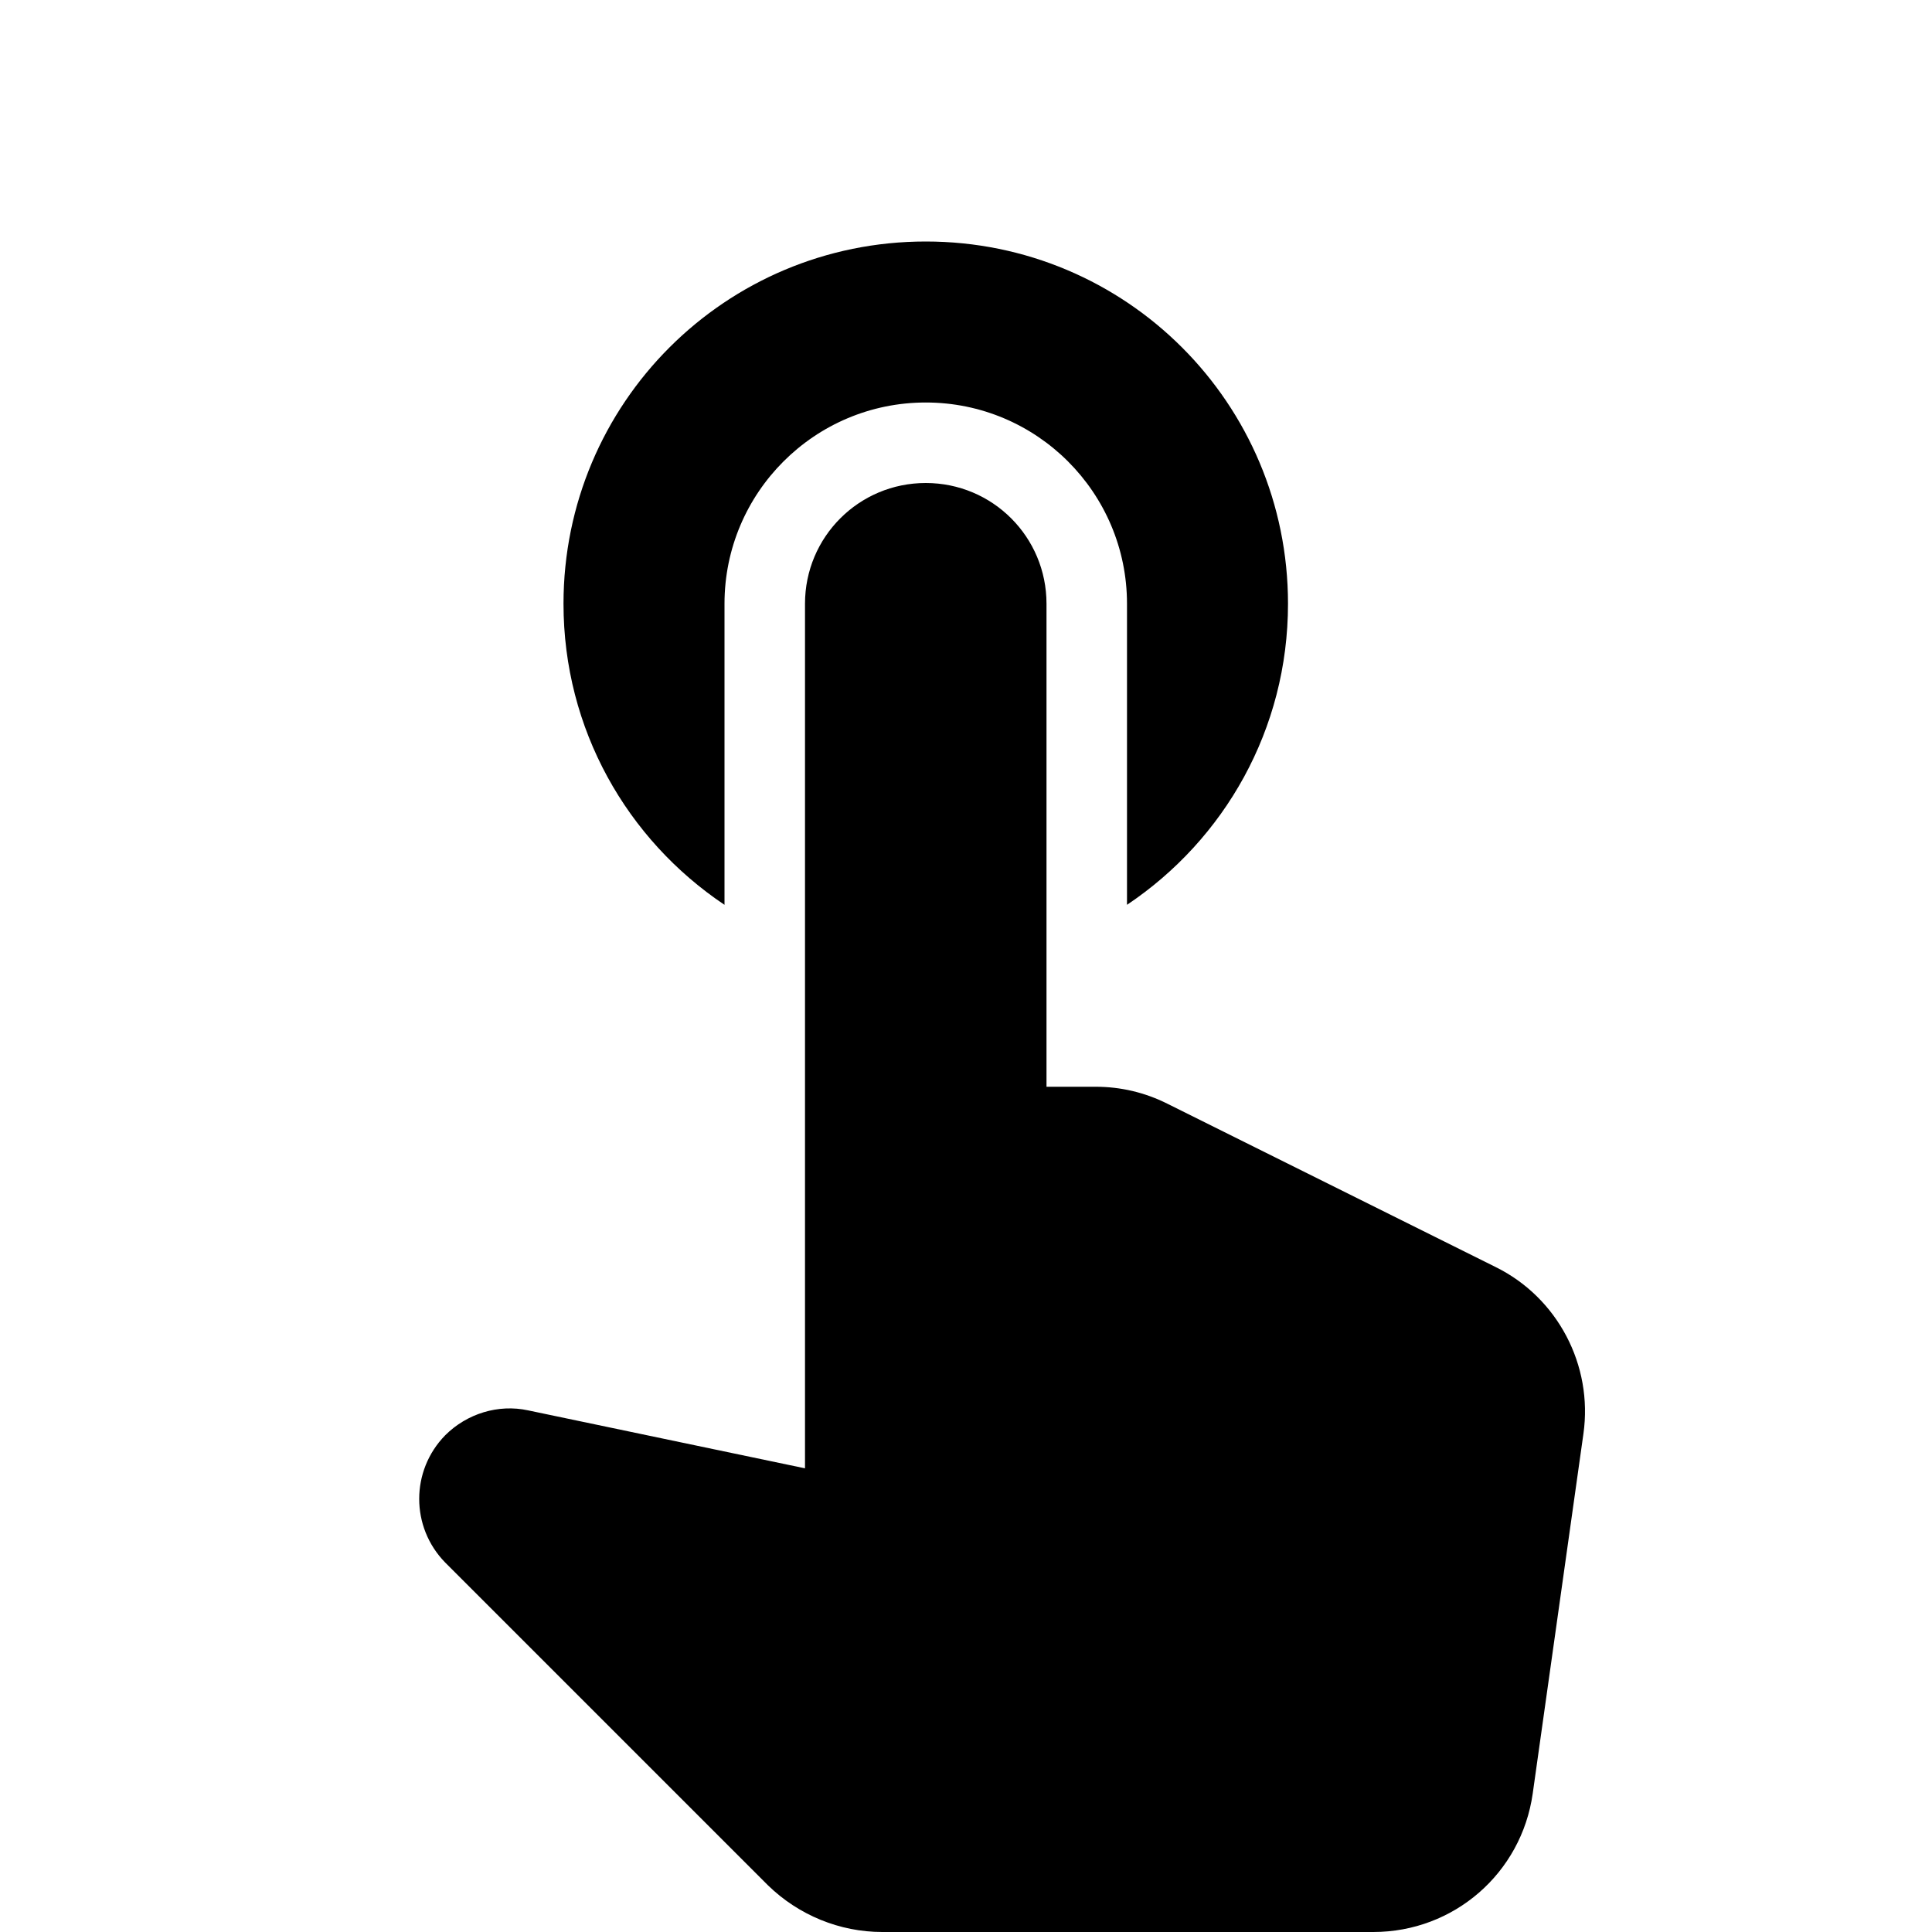
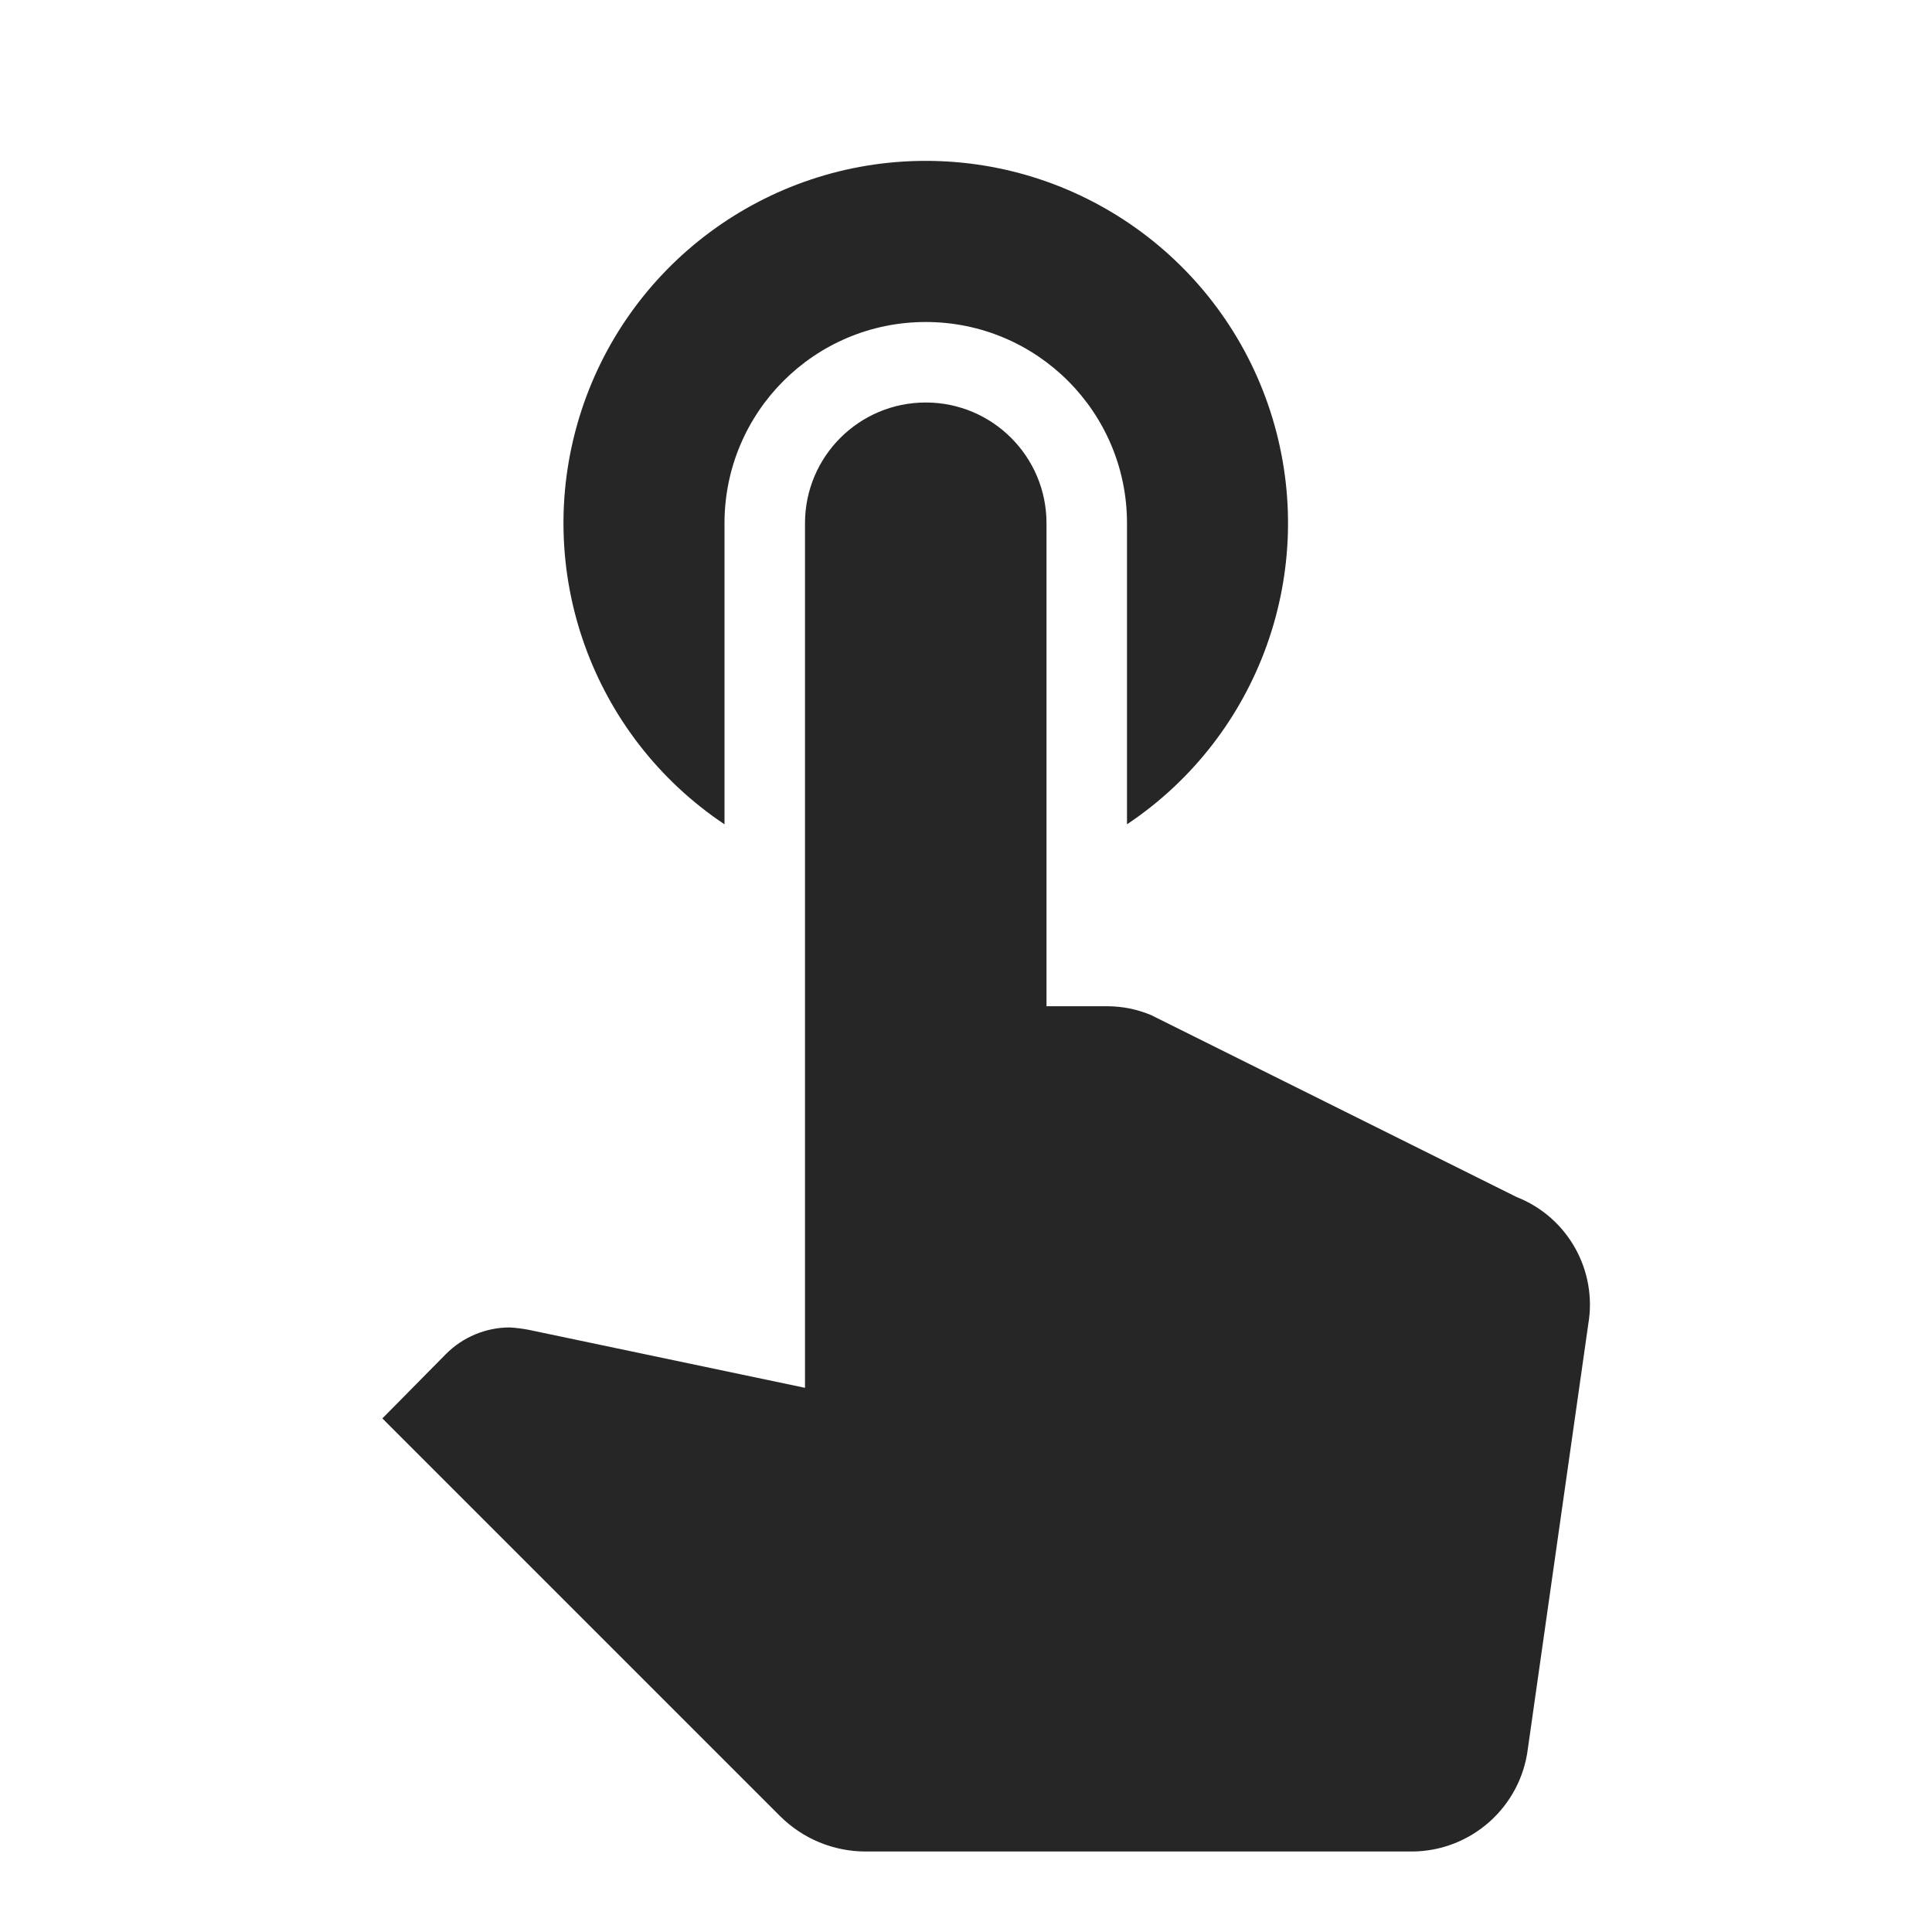
- <svg xmlns="http://www.w3.org/2000/svg" xmlns:xlink="http://www.w3.org/1999/xlink" width="24" height="24" viewBox="0 0 24 24">
+ <svg xmlns="http://www.w3.org/2000/svg" width="24" height="24" viewBox="0 0 24 24">
  <defs>
-     <path id="a" d="M0 0h24v24H0z" />
+     <clipPath id="clip-path">
+       <path id="Caminho_92" data-name="Caminho 92" d="M0,0H24V24H0Z" />
+     </clipPath>
  </defs>
-   <clipPath>
-     <use xlink:href="#a" overflow="visible" />
-   </clipPath>
-   <path d="M9 11.24V7.5C9 6.12 10.12 5 11.5 5S14 6.12 14 7.5v3.74c1.21-.81 2-2.18 2-3.74C16 5.01 13.99 3 11.5 3S7 5.01 7 7.5c0 1.56.79 2.93 2 3.74zm5.5 2.47c-.28-.14-.58-.21-.89-.21H13v-6c0-.83-.67-1.5-1.5-1.5S10 6.67 10 7.5v10.74l-3.44-.72c-.37-.08-.76.04-1.03.31-.43.44-.43 1.14 0 1.58l4.01 4.01c.38.37.89.58 1.42.58h6.1c1 0 1.84-.73 1.98-1.72l.63-4.47c.12-.85-.32-1.69-1.09-2.07l-4.08-2.03z" />
+   <g id="_3touchscreen" data-name="3touchscreen" clip-path="url(#clip-path)">
+     <path id="Caminho_91" data-name="Caminho 91" d="M9,11.24V7.5a2.5,2.5,0,0,1,5,0v3.74a4.5,4.5,0,1,0-5,0Zm9.84,4.63L14.3,13.61a1.408,1.408,0,0,0-.54-.11H13v-6a1.5,1.5,0,0,0-3,0V18.24l-3.43-.72a1.748,1.748,0,0,0-.24-.03,1.119,1.119,0,0,0-.79.33l-.79.8,4.94,4.94a1.505,1.505,0,0,0,1.06.44h6.79a1.457,1.457,0,0,0,1.44-1.28l.75-5.27a1.437,1.437,0,0,0-.89-1.58Z" transform="translate(0 -1)" fill="#262626" />
+   </g>
</svg>
